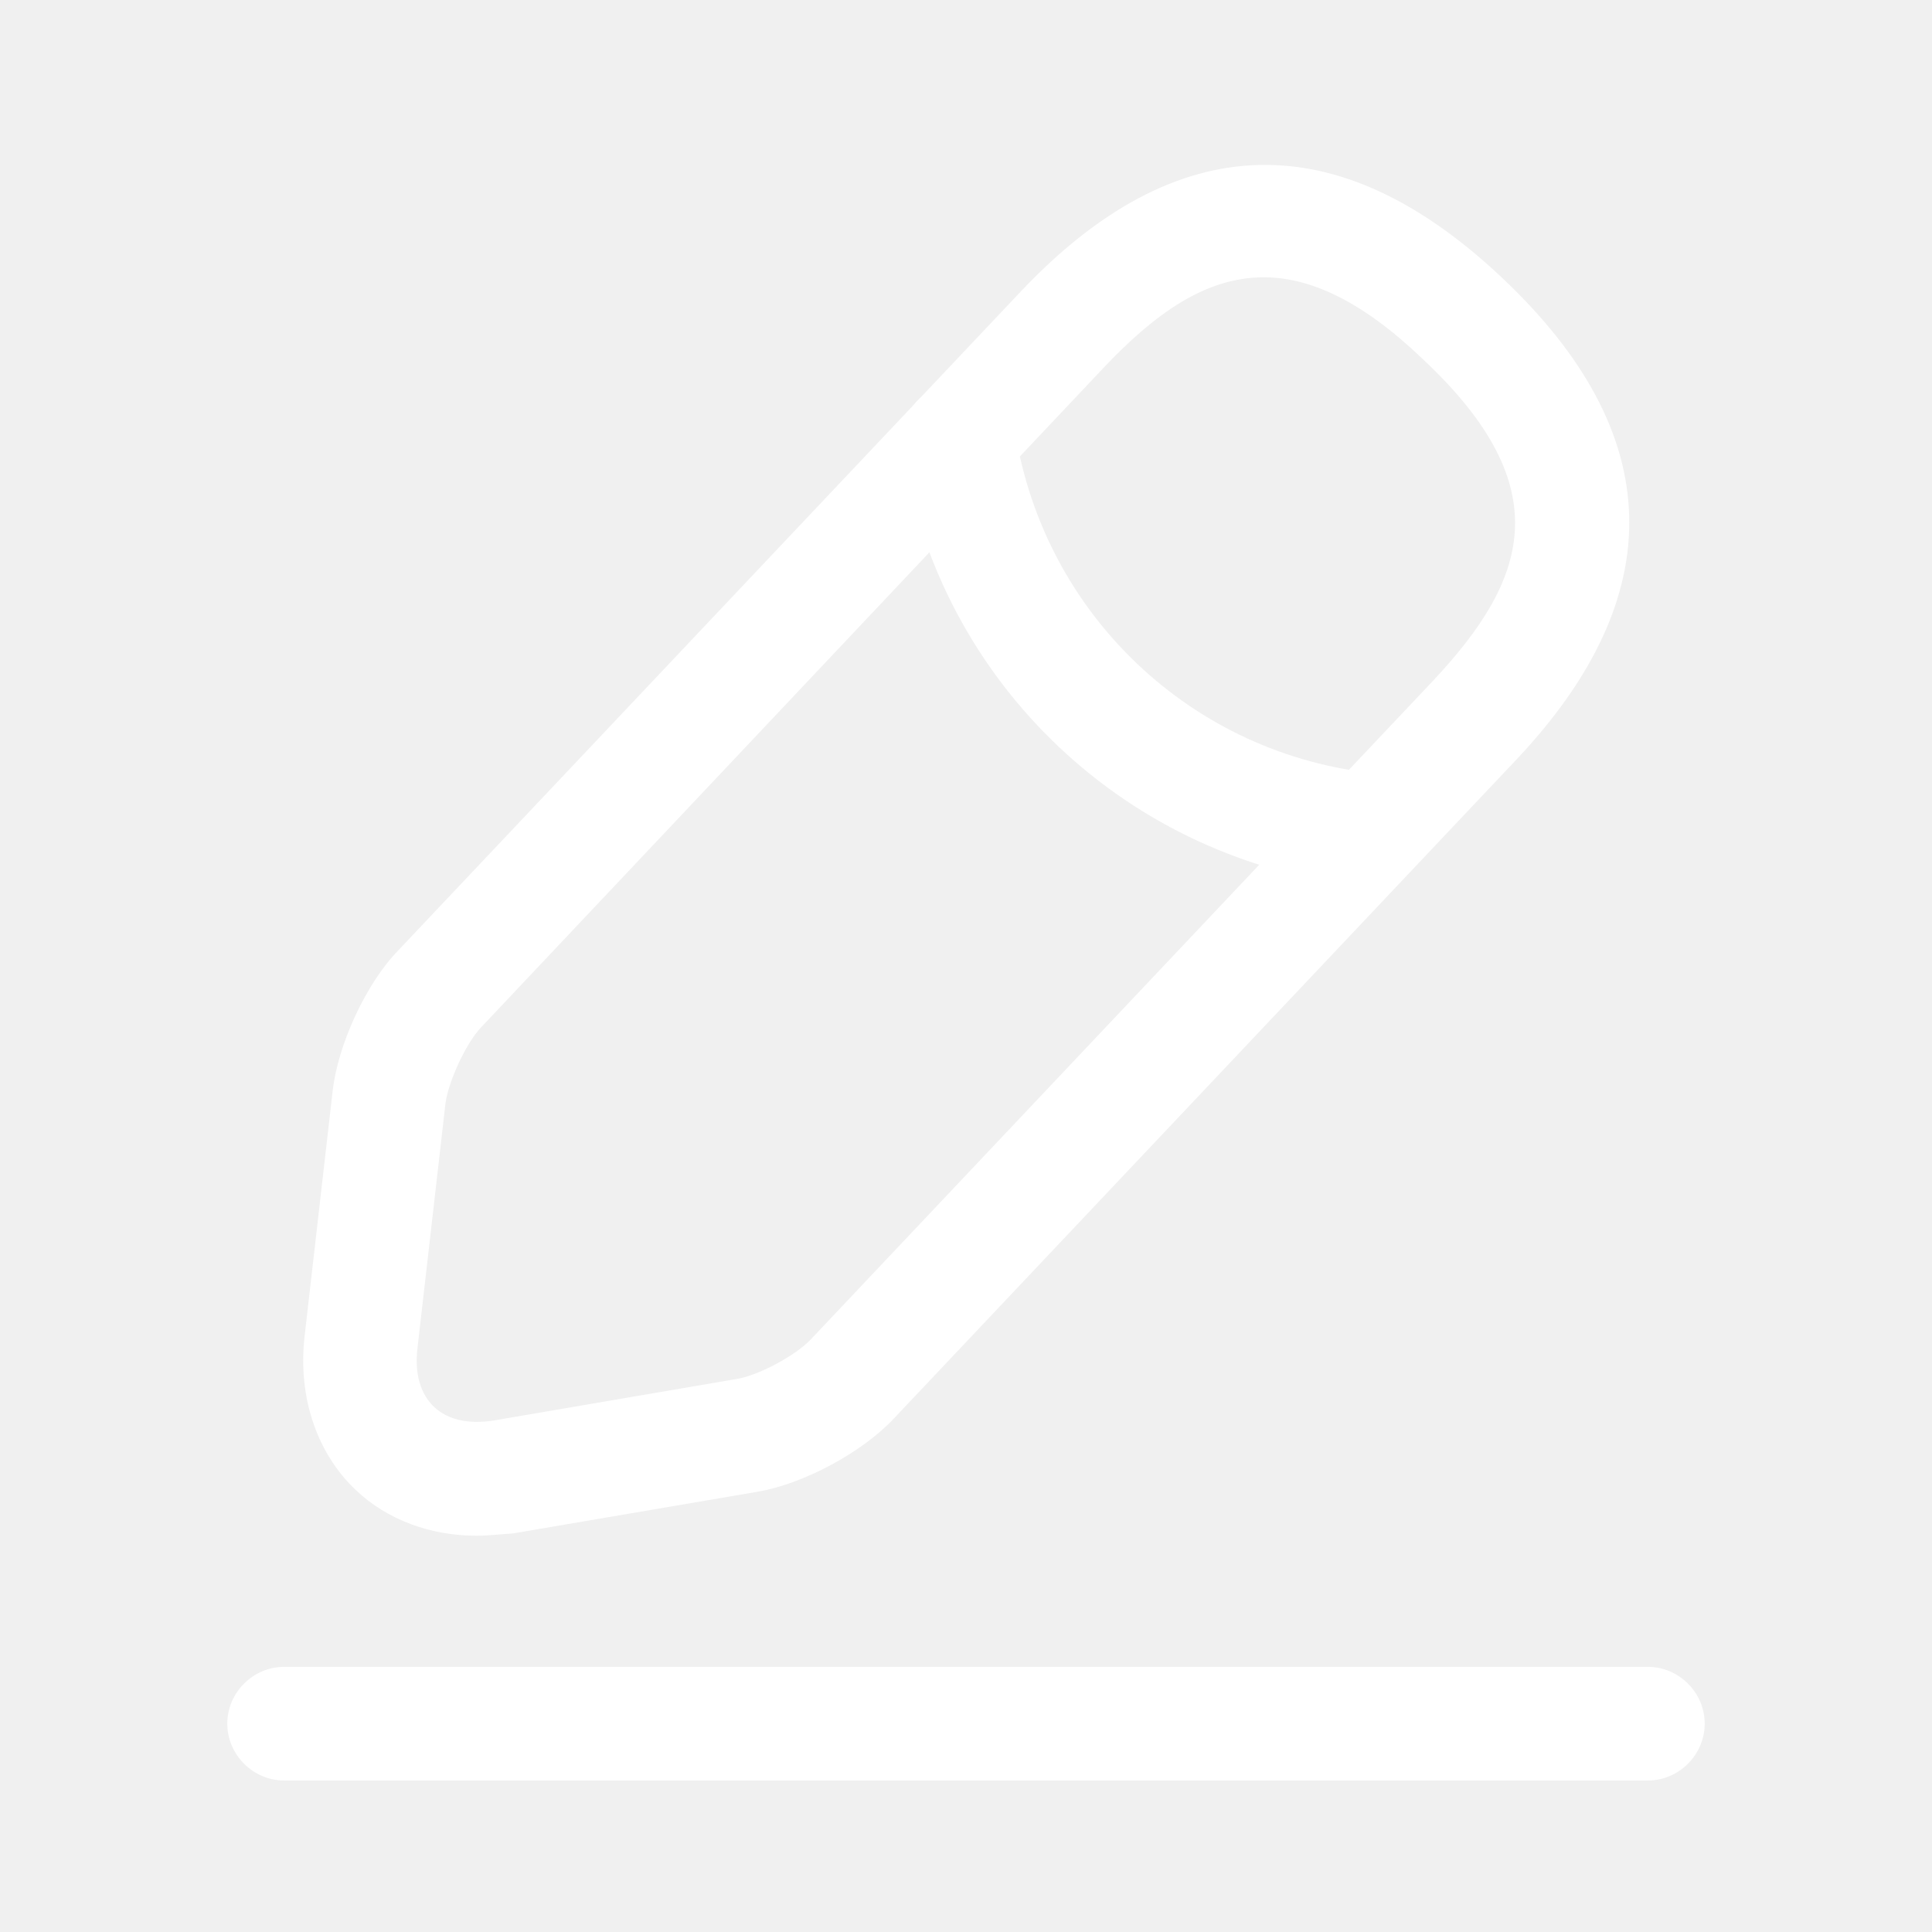
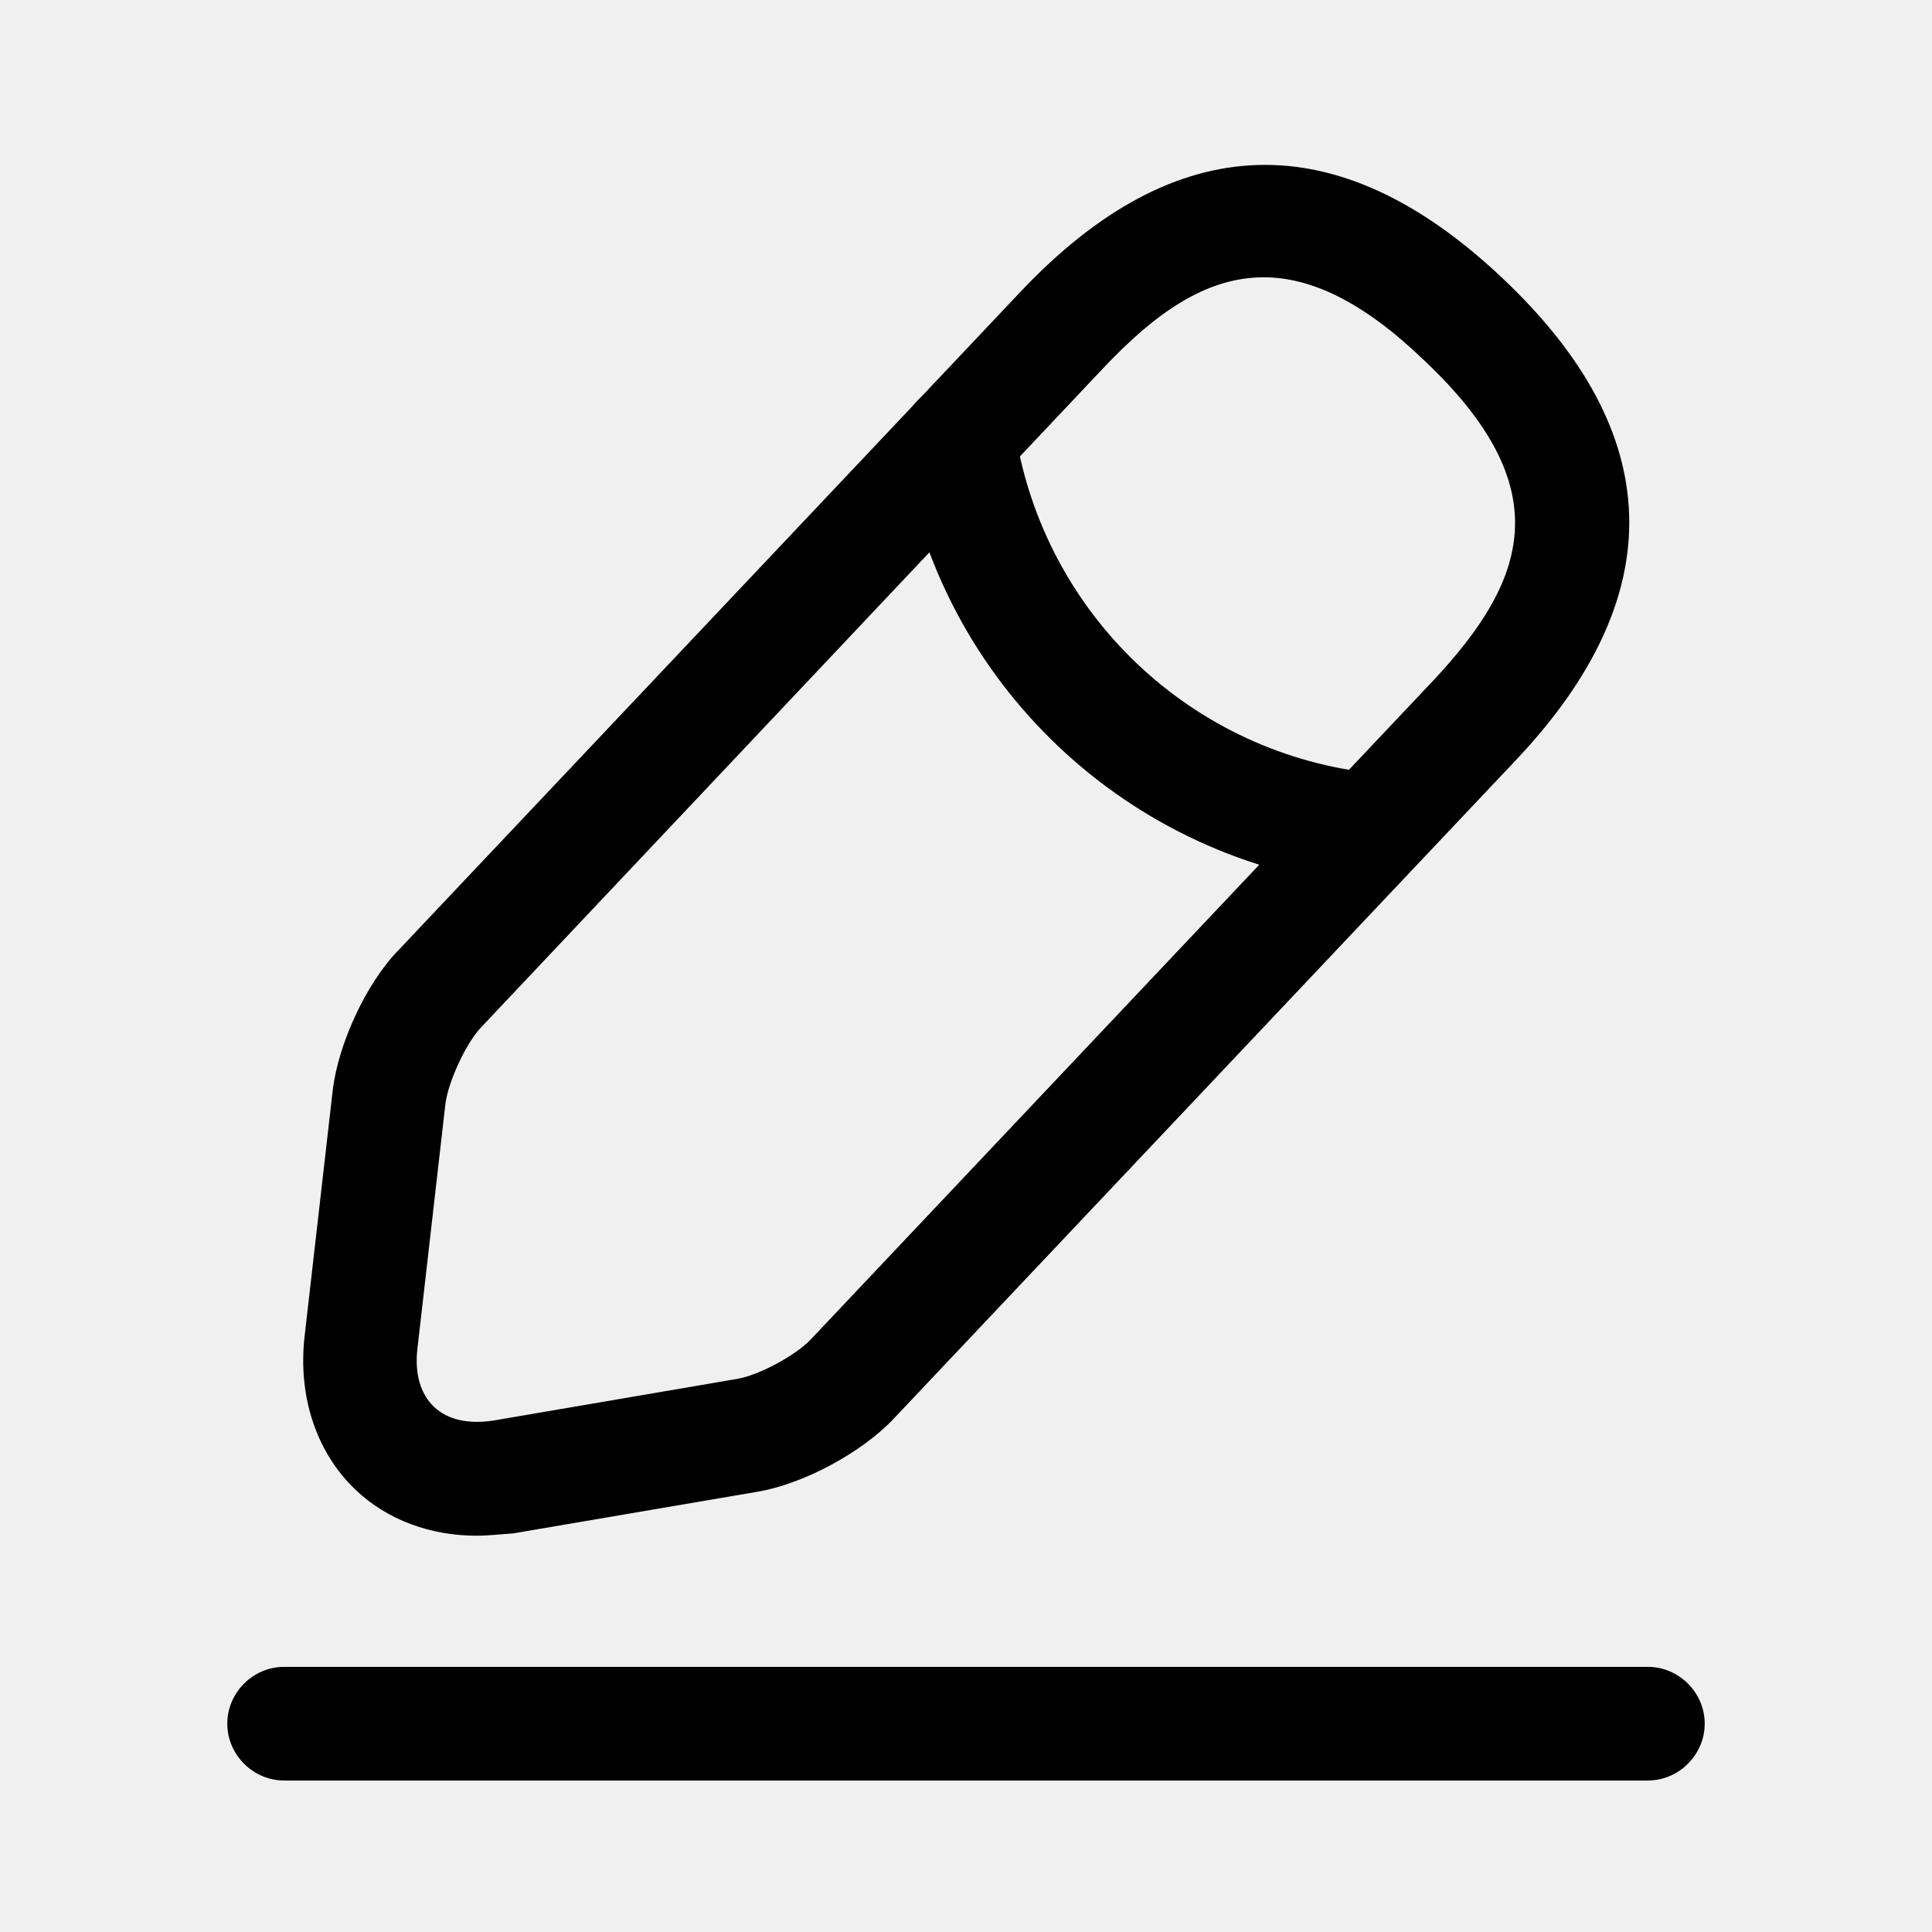
- <svg xmlns="http://www.w3.org/2000/svg" width="17" height="17" viewBox="0 0 17 17" fill="none">
-   <path d="M4.193 13.513C3.787 13.513 3.407 13.373 3.133 13.113C2.787 12.787 2.62 12.293 2.68 11.76L2.927 9.6C2.973 9.193 3.22 8.653 3.507 8.36L8.98 2.567C10.347 1.12 11.773 1.08 13.22 2.447C14.667 3.813 14.707 5.24 13.34 6.687L7.867 12.48C7.587 12.78 7.067 13.06 6.66 13.127L4.513 13.493C4.4 13.5 4.3 13.513 4.193 13.513ZM11.12 2.44C10.607 2.44 10.16 2.76 9.707 3.24L4.233 9.04C4.1 9.18 3.947 9.513 3.92 9.707L3.673 11.867C3.647 12.087 3.7 12.267 3.82 12.38C3.94 12.493 4.12 12.533 4.34 12.5L6.487 12.133C6.68 12.1 7 11.927 7.133 11.787L12.607 5.993C13.433 5.113 13.733 4.3 12.527 3.167C11.993 2.653 11.533 2.44 11.12 2.44Z" fill="white" />
-   <path d="M12.059 7.8C12.046 7.8 12.026 7.8 12.012 7.8C9.932 7.593 8.259 6.013 7.939 3.947C7.899 3.673 8.086 3.42 8.359 3.373C8.632 3.333 8.886 3.52 8.932 3.793C9.186 5.407 10.492 6.647 12.119 6.807C12.392 6.833 12.592 7.08 12.566 7.353C12.532 7.607 12.312 7.8 12.059 7.8Z" fill="white" />
-   <path d="M14.5 15.667H2.5C2.227 15.667 2 15.44 2 15.167C2 14.893 2.227 14.667 2.5 14.667H14.5C14.773 14.667 15 14.893 15 15.167C15 15.44 14.773 15.667 14.5 15.667Z" fill="white" />
+ <svg xmlns="http://www.w3.org/2000/svg" width="17" height="17" viewBox="0 0 17 17">
+   <path d="M4.193 13.513C3.787 13.513 3.407 13.373 3.133 13.113C2.787 12.787 2.62 12.293 2.68 11.76L2.927 9.6C2.973 9.193 3.22 8.653 3.507 8.36L8.98 2.567C10.347 1.12 11.773 1.08 13.22 2.447C14.667 3.813 14.707 5.24 13.34 6.687L7.867 12.48C7.587 12.78 7.067 13.06 6.66 13.127L4.513 13.493C4.4 13.5 4.3 13.513 4.193 13.513ZM11.12 2.44C10.607 2.44 10.16 2.76 9.707 3.24L4.233 9.04C4.1 9.18 3.947 9.513 3.92 9.707L3.673 11.867C3.647 12.087 3.7 12.267 3.82 12.38C3.94 12.493 4.12 12.533 4.34 12.5L6.487 12.133C6.68 12.1 7 11.927 7.133 11.787L12.607 5.993C13.433 5.113 13.733 4.3 12.527 3.167C11.993 2.653 11.533 2.44 11.12 2.44Z" />
+   <path d="M12.059 7.8C12.046 7.8 12.026 7.8 12.012 7.8C9.932 7.593 8.259 6.013 7.939 3.947C7.899 3.673 8.086 3.42 8.359 3.373C8.632 3.333 8.886 3.52 8.932 3.793C9.186 5.407 10.492 6.647 12.119 6.807C12.392 6.833 12.592 7.08 12.566 7.353C12.532 7.607 12.312 7.8 12.059 7.8Z" />
+   <path d="M14.5 15.667H2.5C2.227 15.667 2 15.44 2 15.167C2 14.893 2.227 14.667 2.5 14.667H14.5C14.773 14.667 15 14.893 15 15.167C15 15.44 14.773 15.667 14.5 15.667Z" />
</svg>
